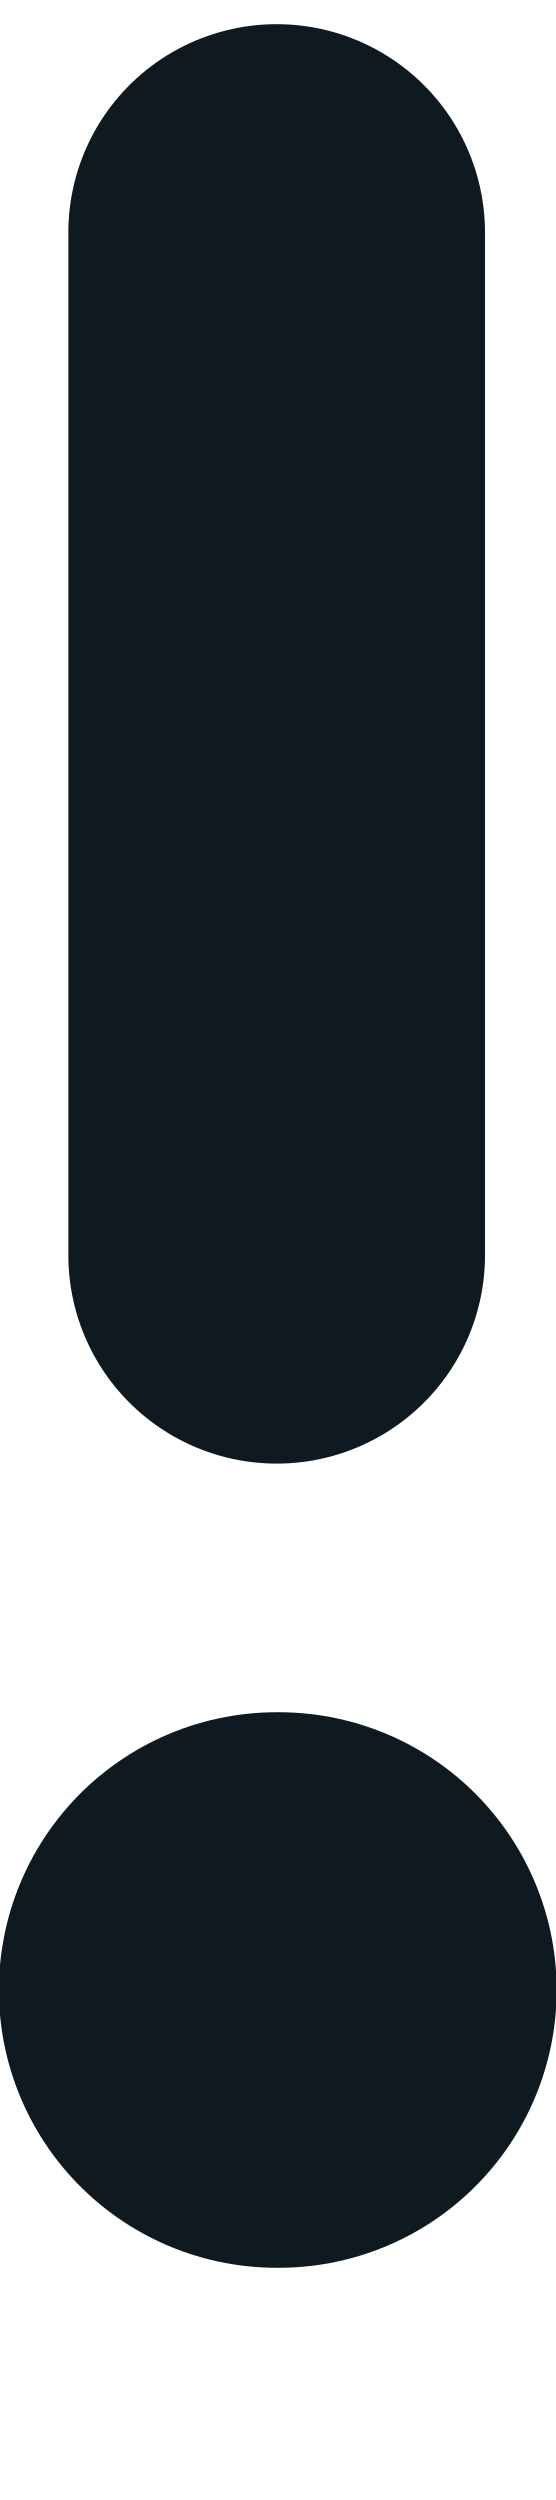
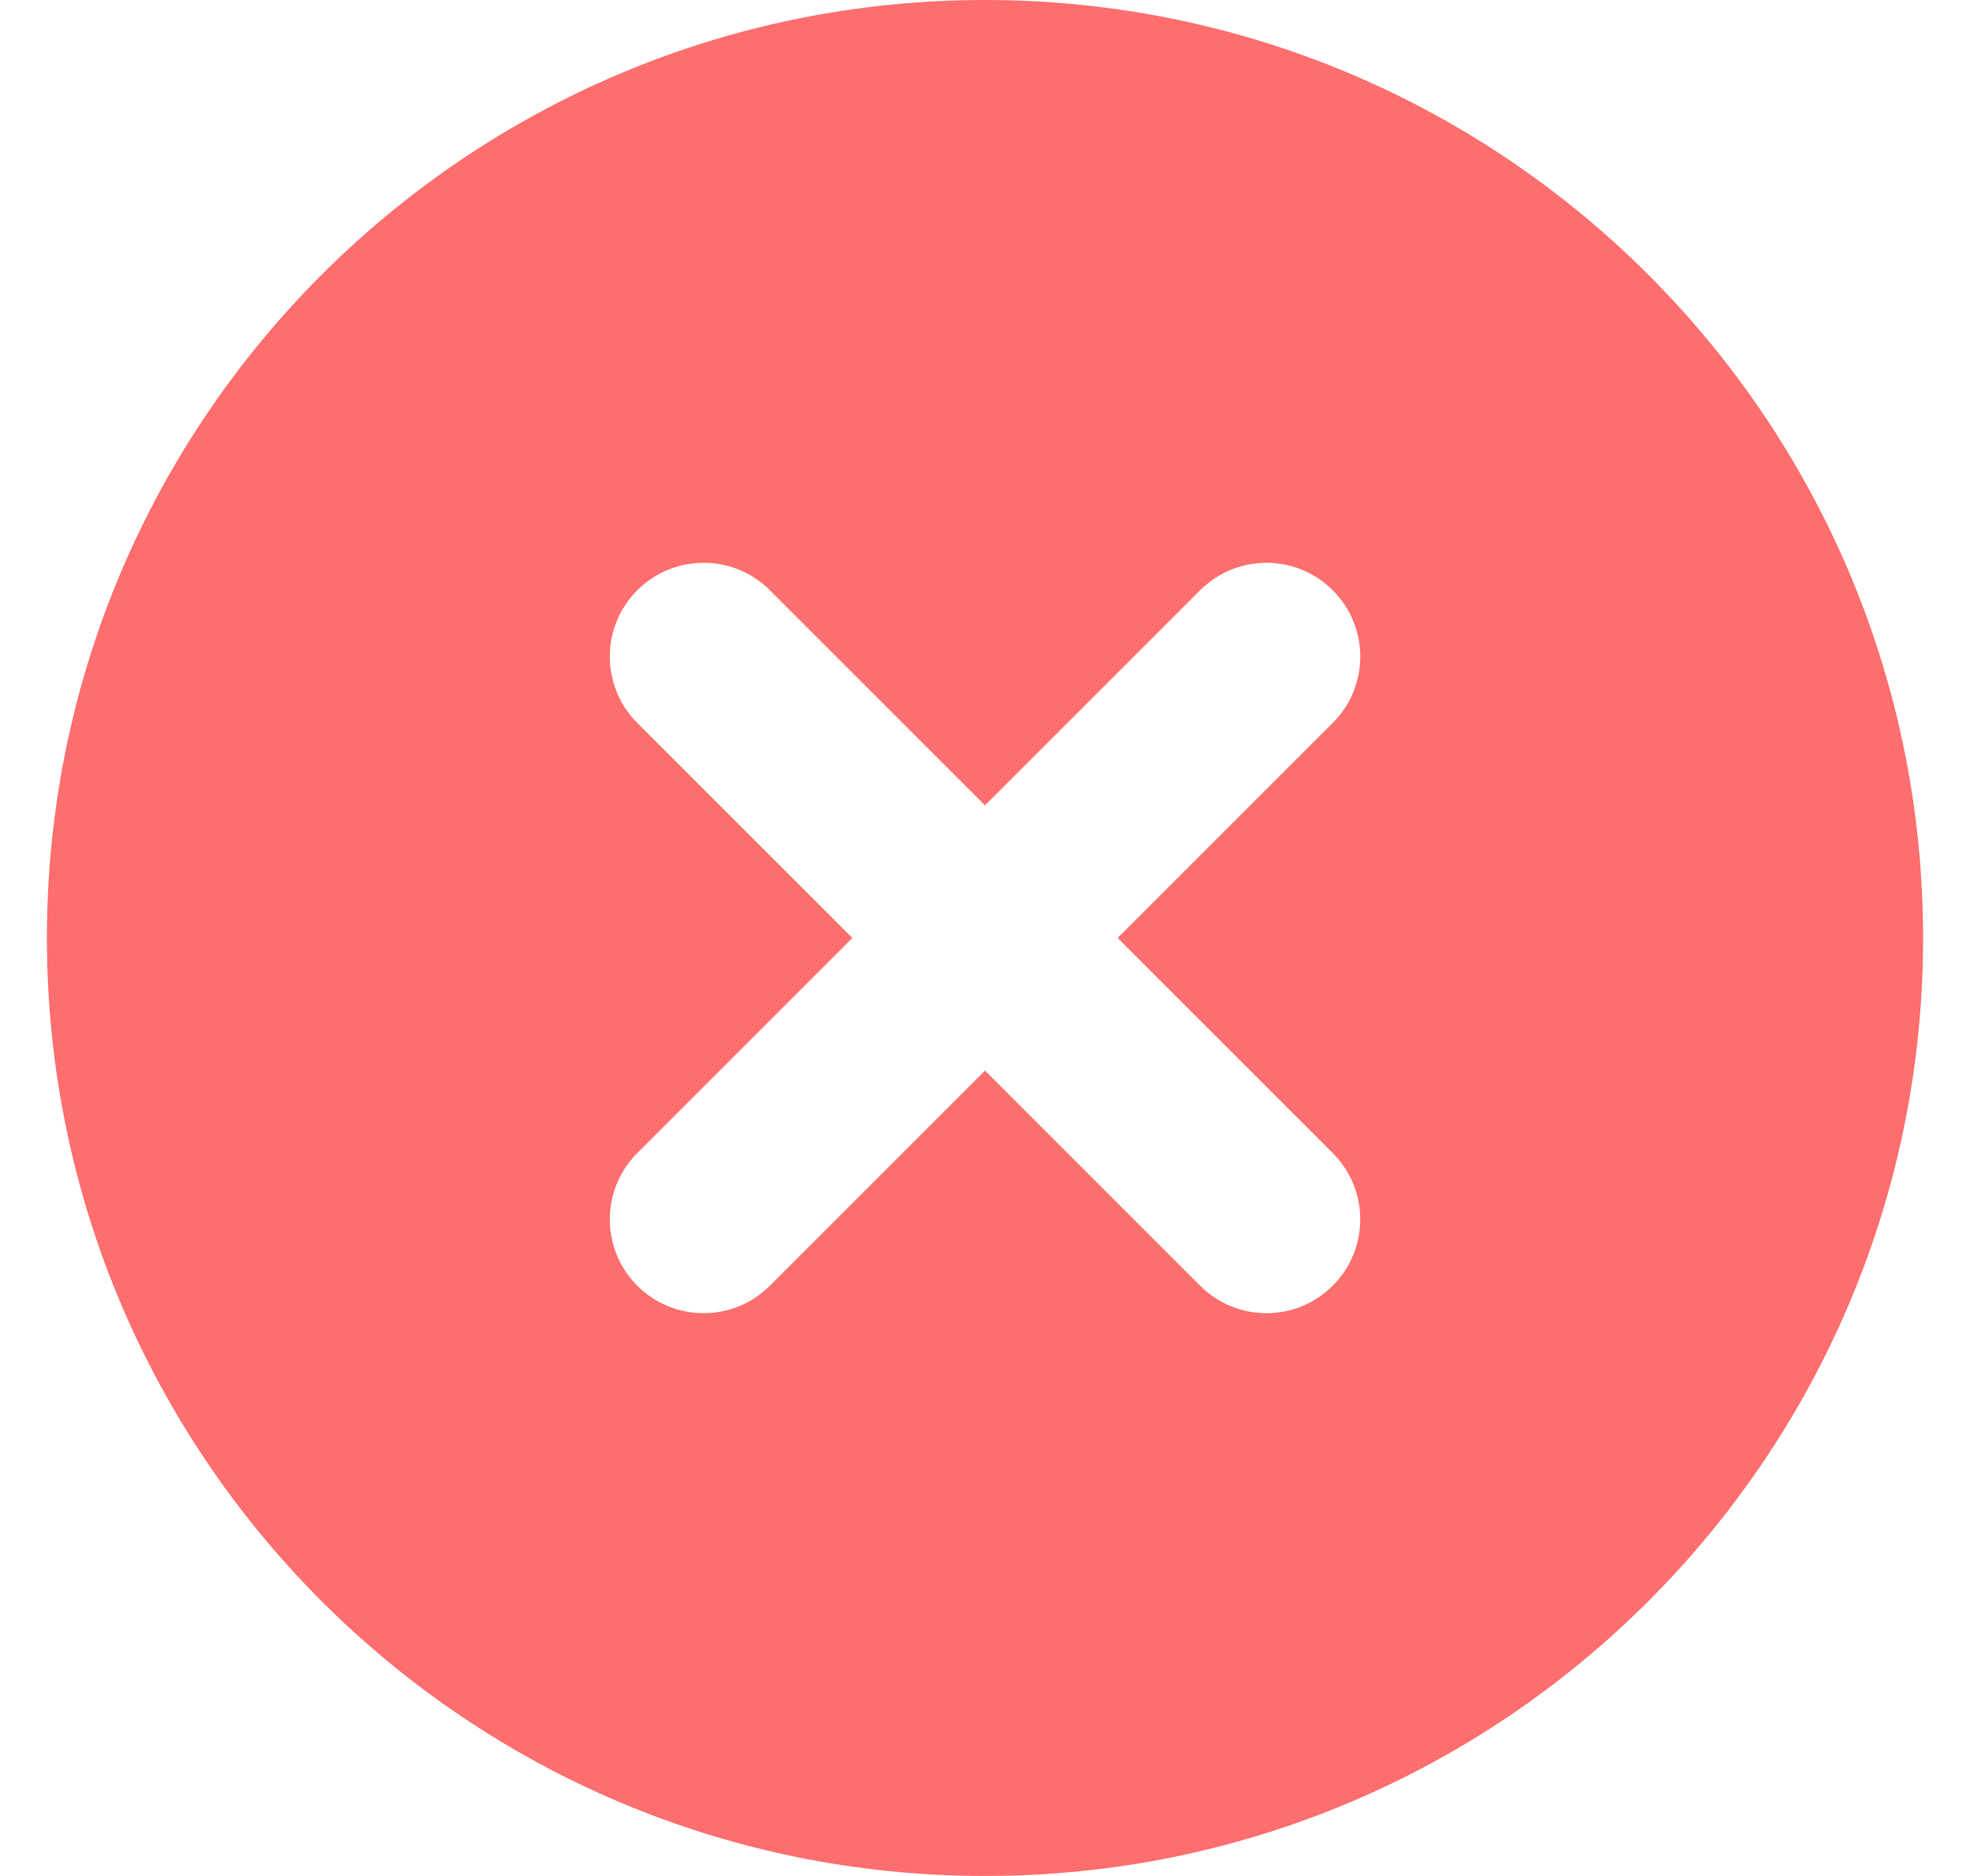
- <svg xmlns="http://www.w3.org/2000/svg" width="2" height="9" viewBox="0 0 2 9" fill="none">
-   <path d="M0.996 0.837V4.519" stroke="#0F1A20" stroke-width="1.5" stroke-linecap="round" stroke-linejoin="round" />
-   <path d="M0.996 7.164H1.004" stroke="#0F1A20" stroke-width="2" stroke-linecap="round" stroke-linejoin="round" />
+ <svg xmlns="http://www.w3.org/2000/svg" width="21" height="20" viewBox="0 0 21 20" fill="none">
+   <path d="M10.5 0C16.023 8.736e-05 20.5 4.477 20.5 10C20.5 15.523 16.023 20 10.5 20C4.977 20 0.5 15.523 0.5 10C0.5 4.477 4.977 0 10.5 0ZM14.207 6.293C13.817 5.902 13.184 5.903 12.793 6.293L10.5 8.586L8.207 6.293C7.817 5.902 7.184 5.903 6.793 6.293C6.403 6.683 6.403 7.317 6.793 7.707L9.086 10L6.793 12.293C6.403 12.684 6.403 13.316 6.793 13.707C7.184 14.098 7.817 14.098 8.207 13.707L10.5 11.414L12.793 13.707C13.184 14.098 13.817 14.098 14.207 13.707C14.598 13.316 14.598 12.684 14.207 12.293L11.914 10L14.207 7.707C14.598 7.317 14.598 6.683 14.207 6.293Z" fill="#FF6E6E" />
</svg>
